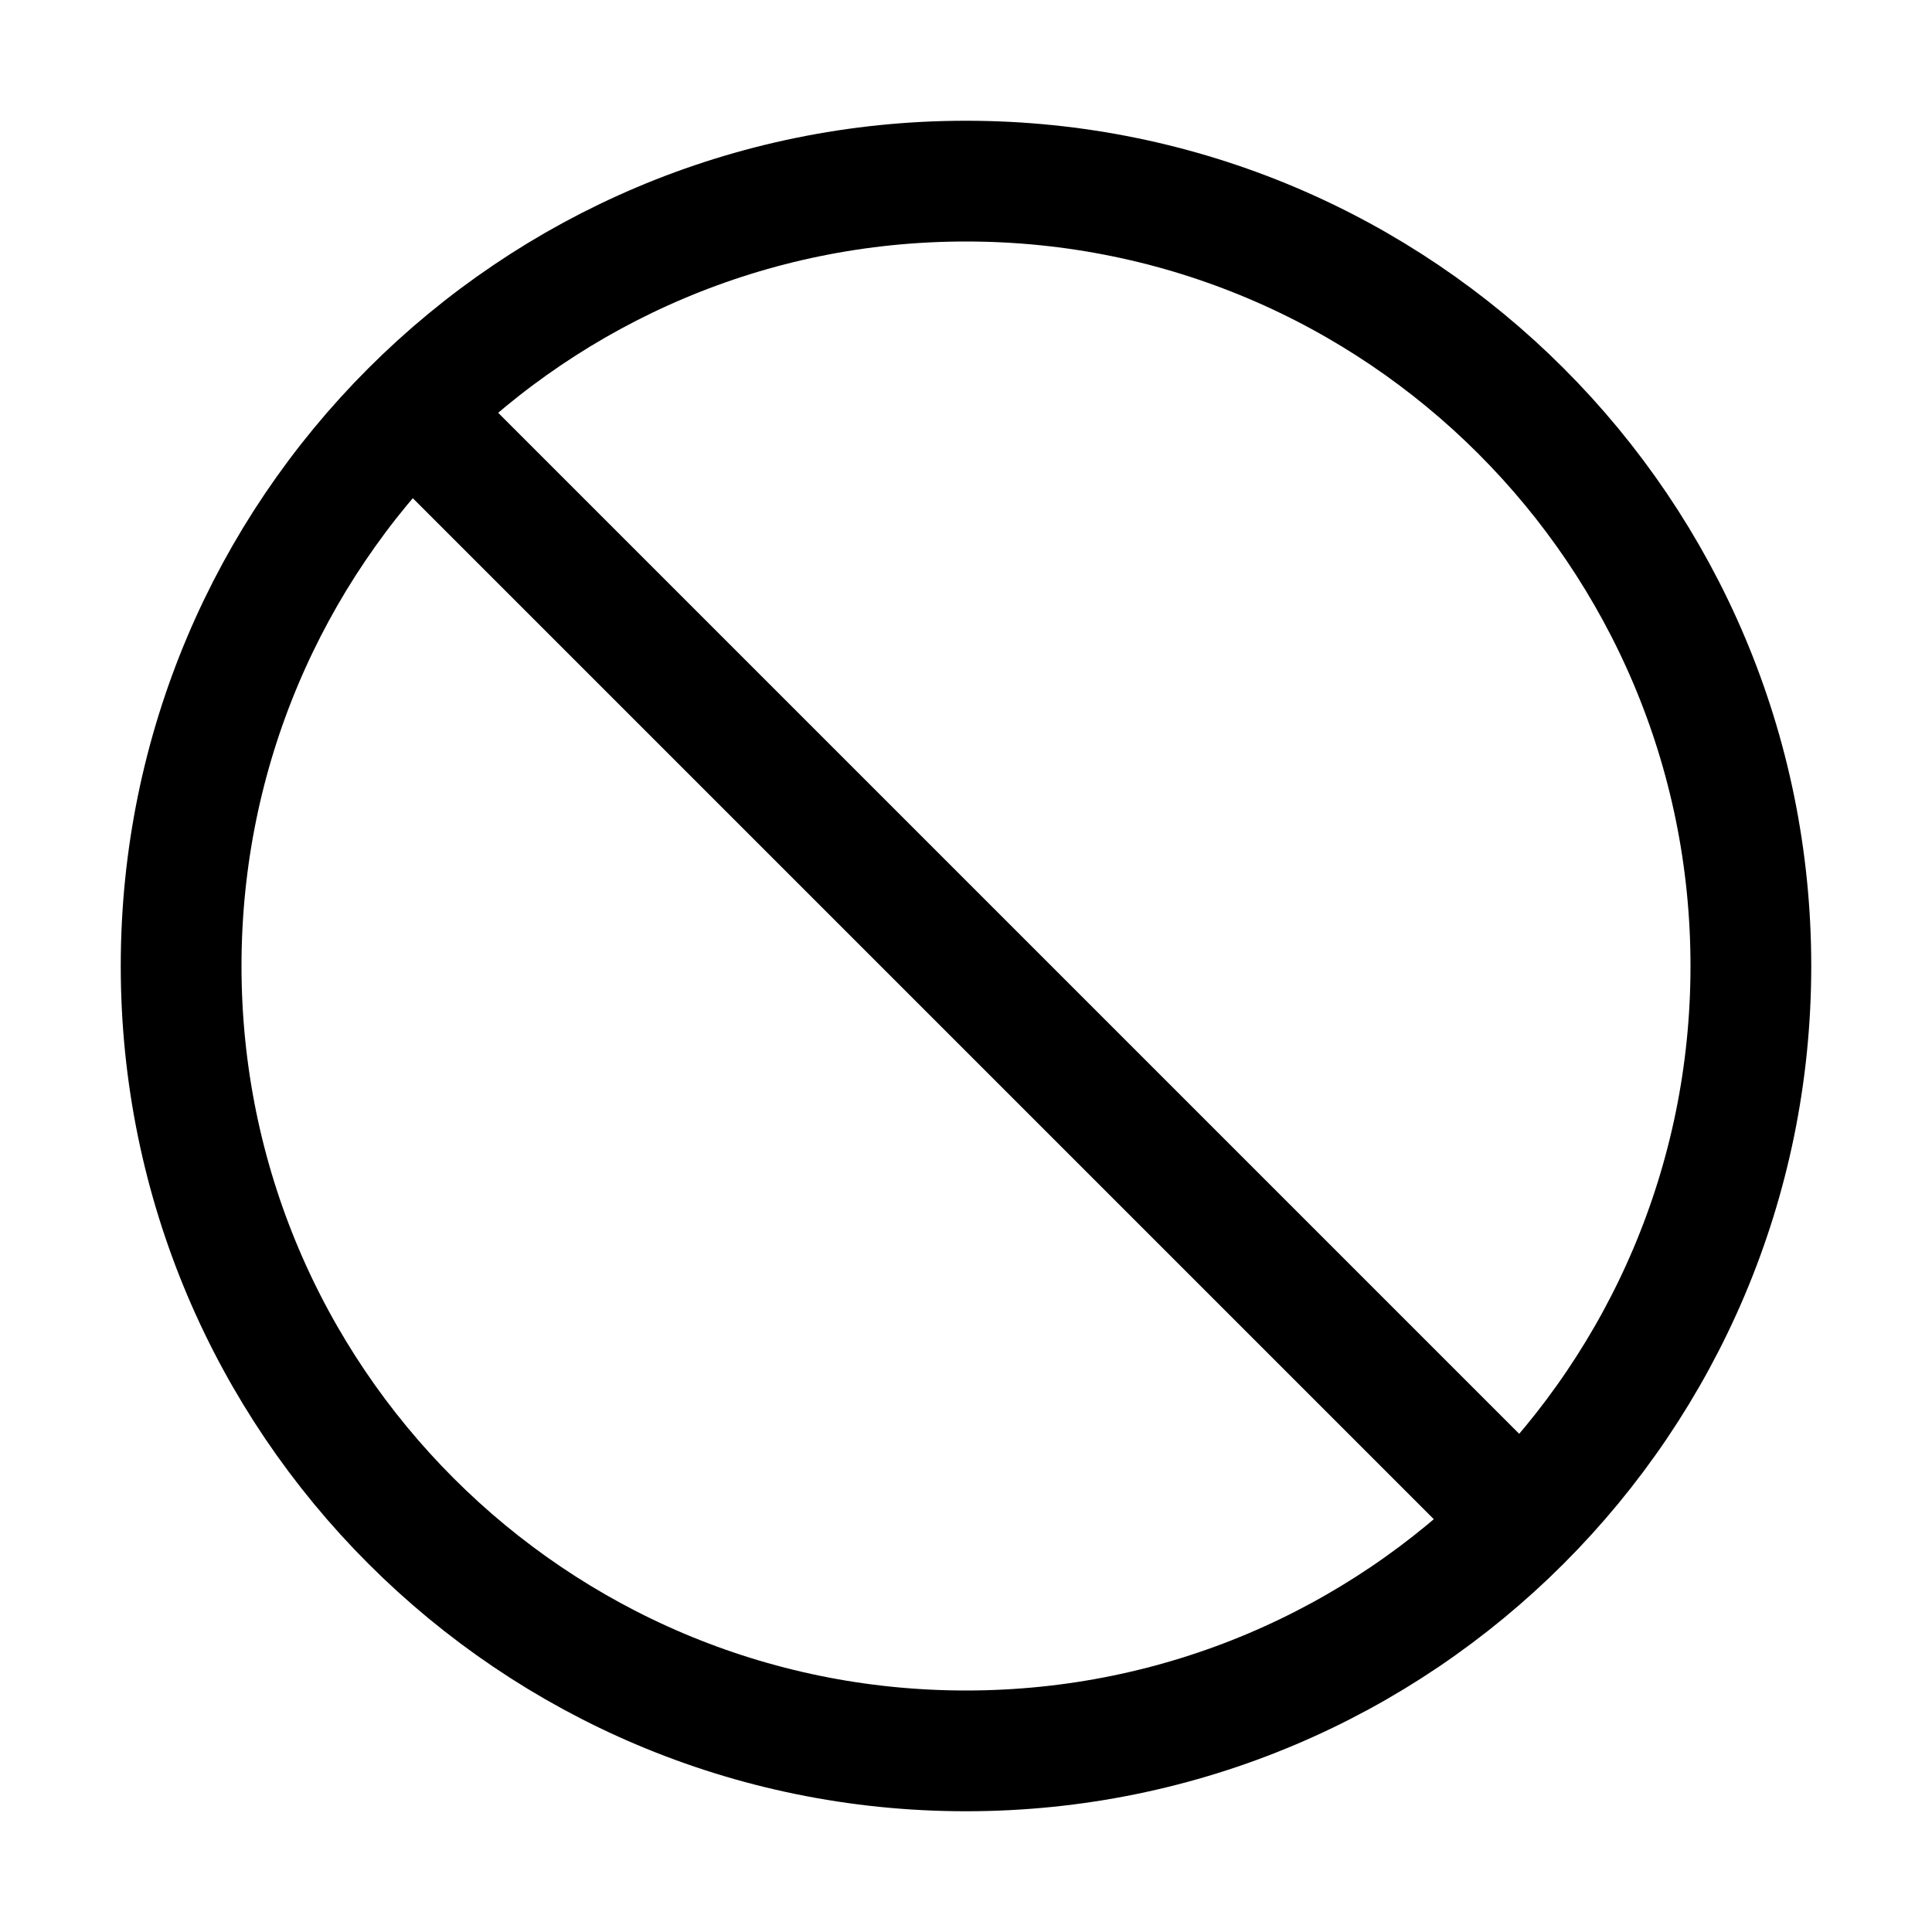
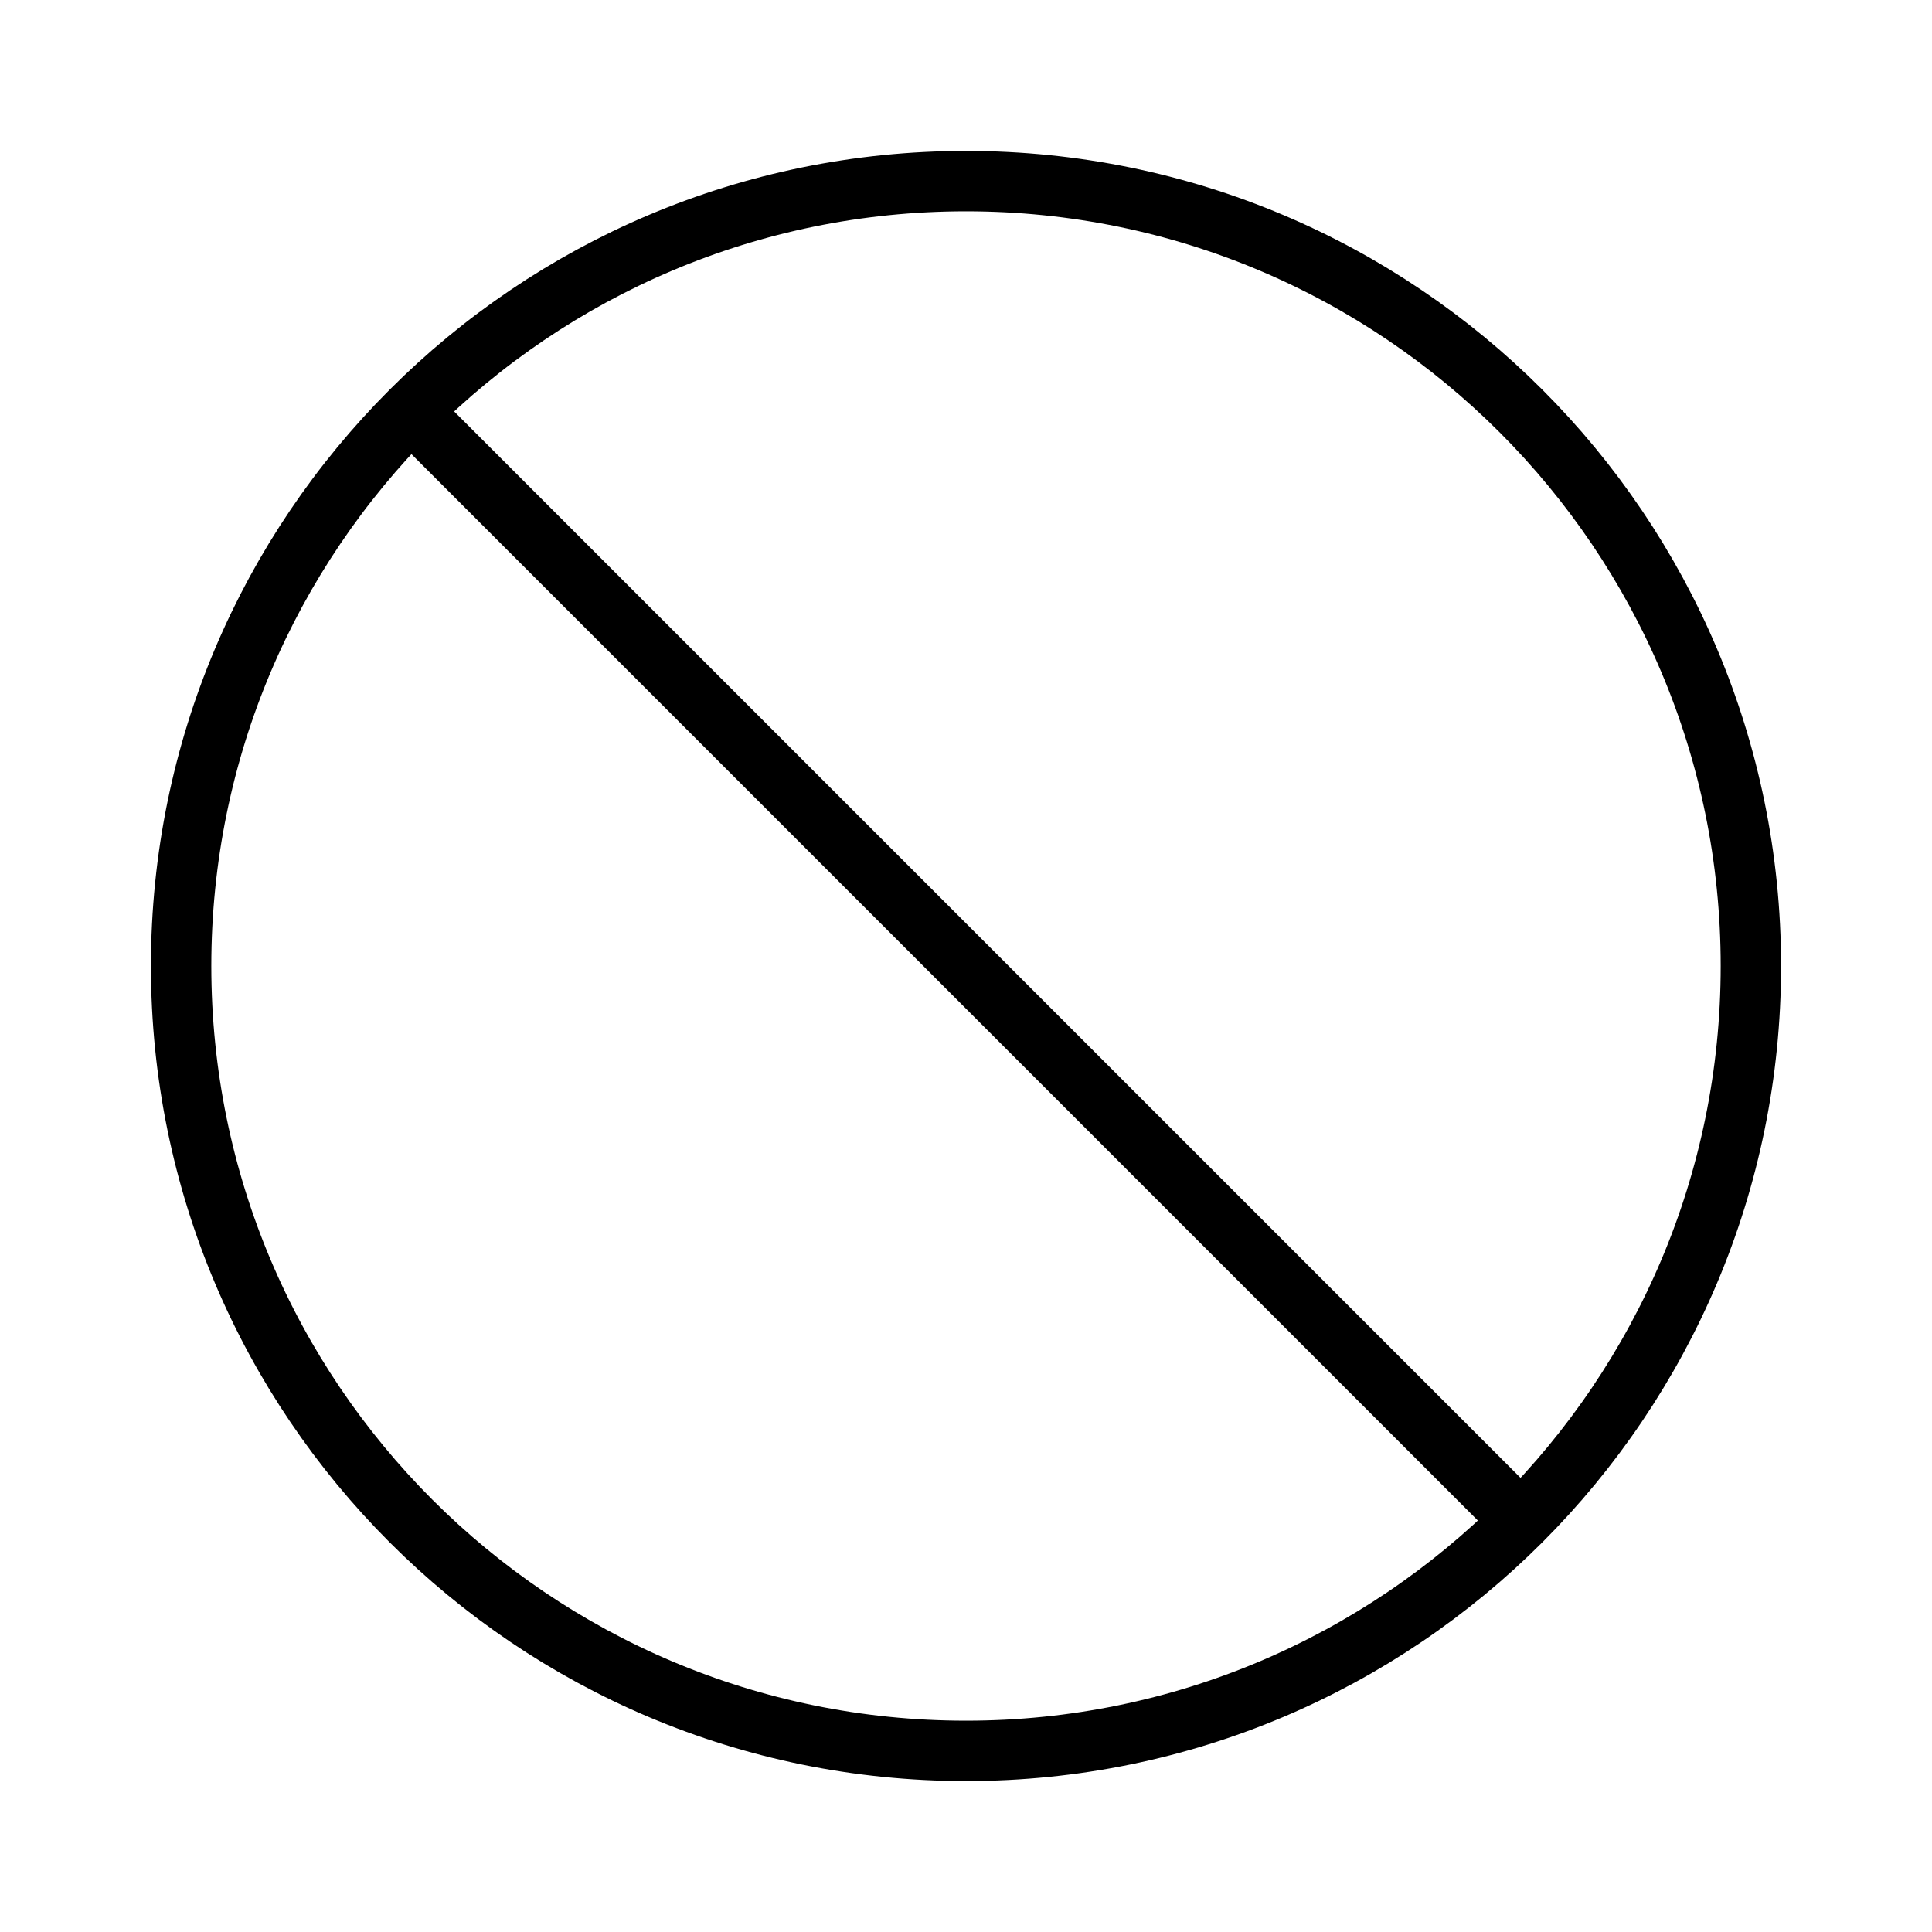
<svg xmlns="http://www.w3.org/2000/svg" id="icons" viewBox="0 0 512 512">
-   <circle cx="256" cy="256" r="208" fill="none" stroke="#000" stroke-miterlimit="10" stroke-width="32" />
-   <line x1="108.92" y1="108.92" x2="403.08" y2="403.08" fill="none" stroke="#000" stroke-miterlimit="10" stroke-width="32" />
+   <circle cx="256" cy="256" r="208" fill="none" stroke="#000" stroke-miterlimit="10" stroke-width="16" />
+   <line x1="108.92" y1="108.92" x2="403.08" y2="403.08" fill="none" stroke="#000" stroke-miterlimit="10" stroke-width="16" />
</svg>
